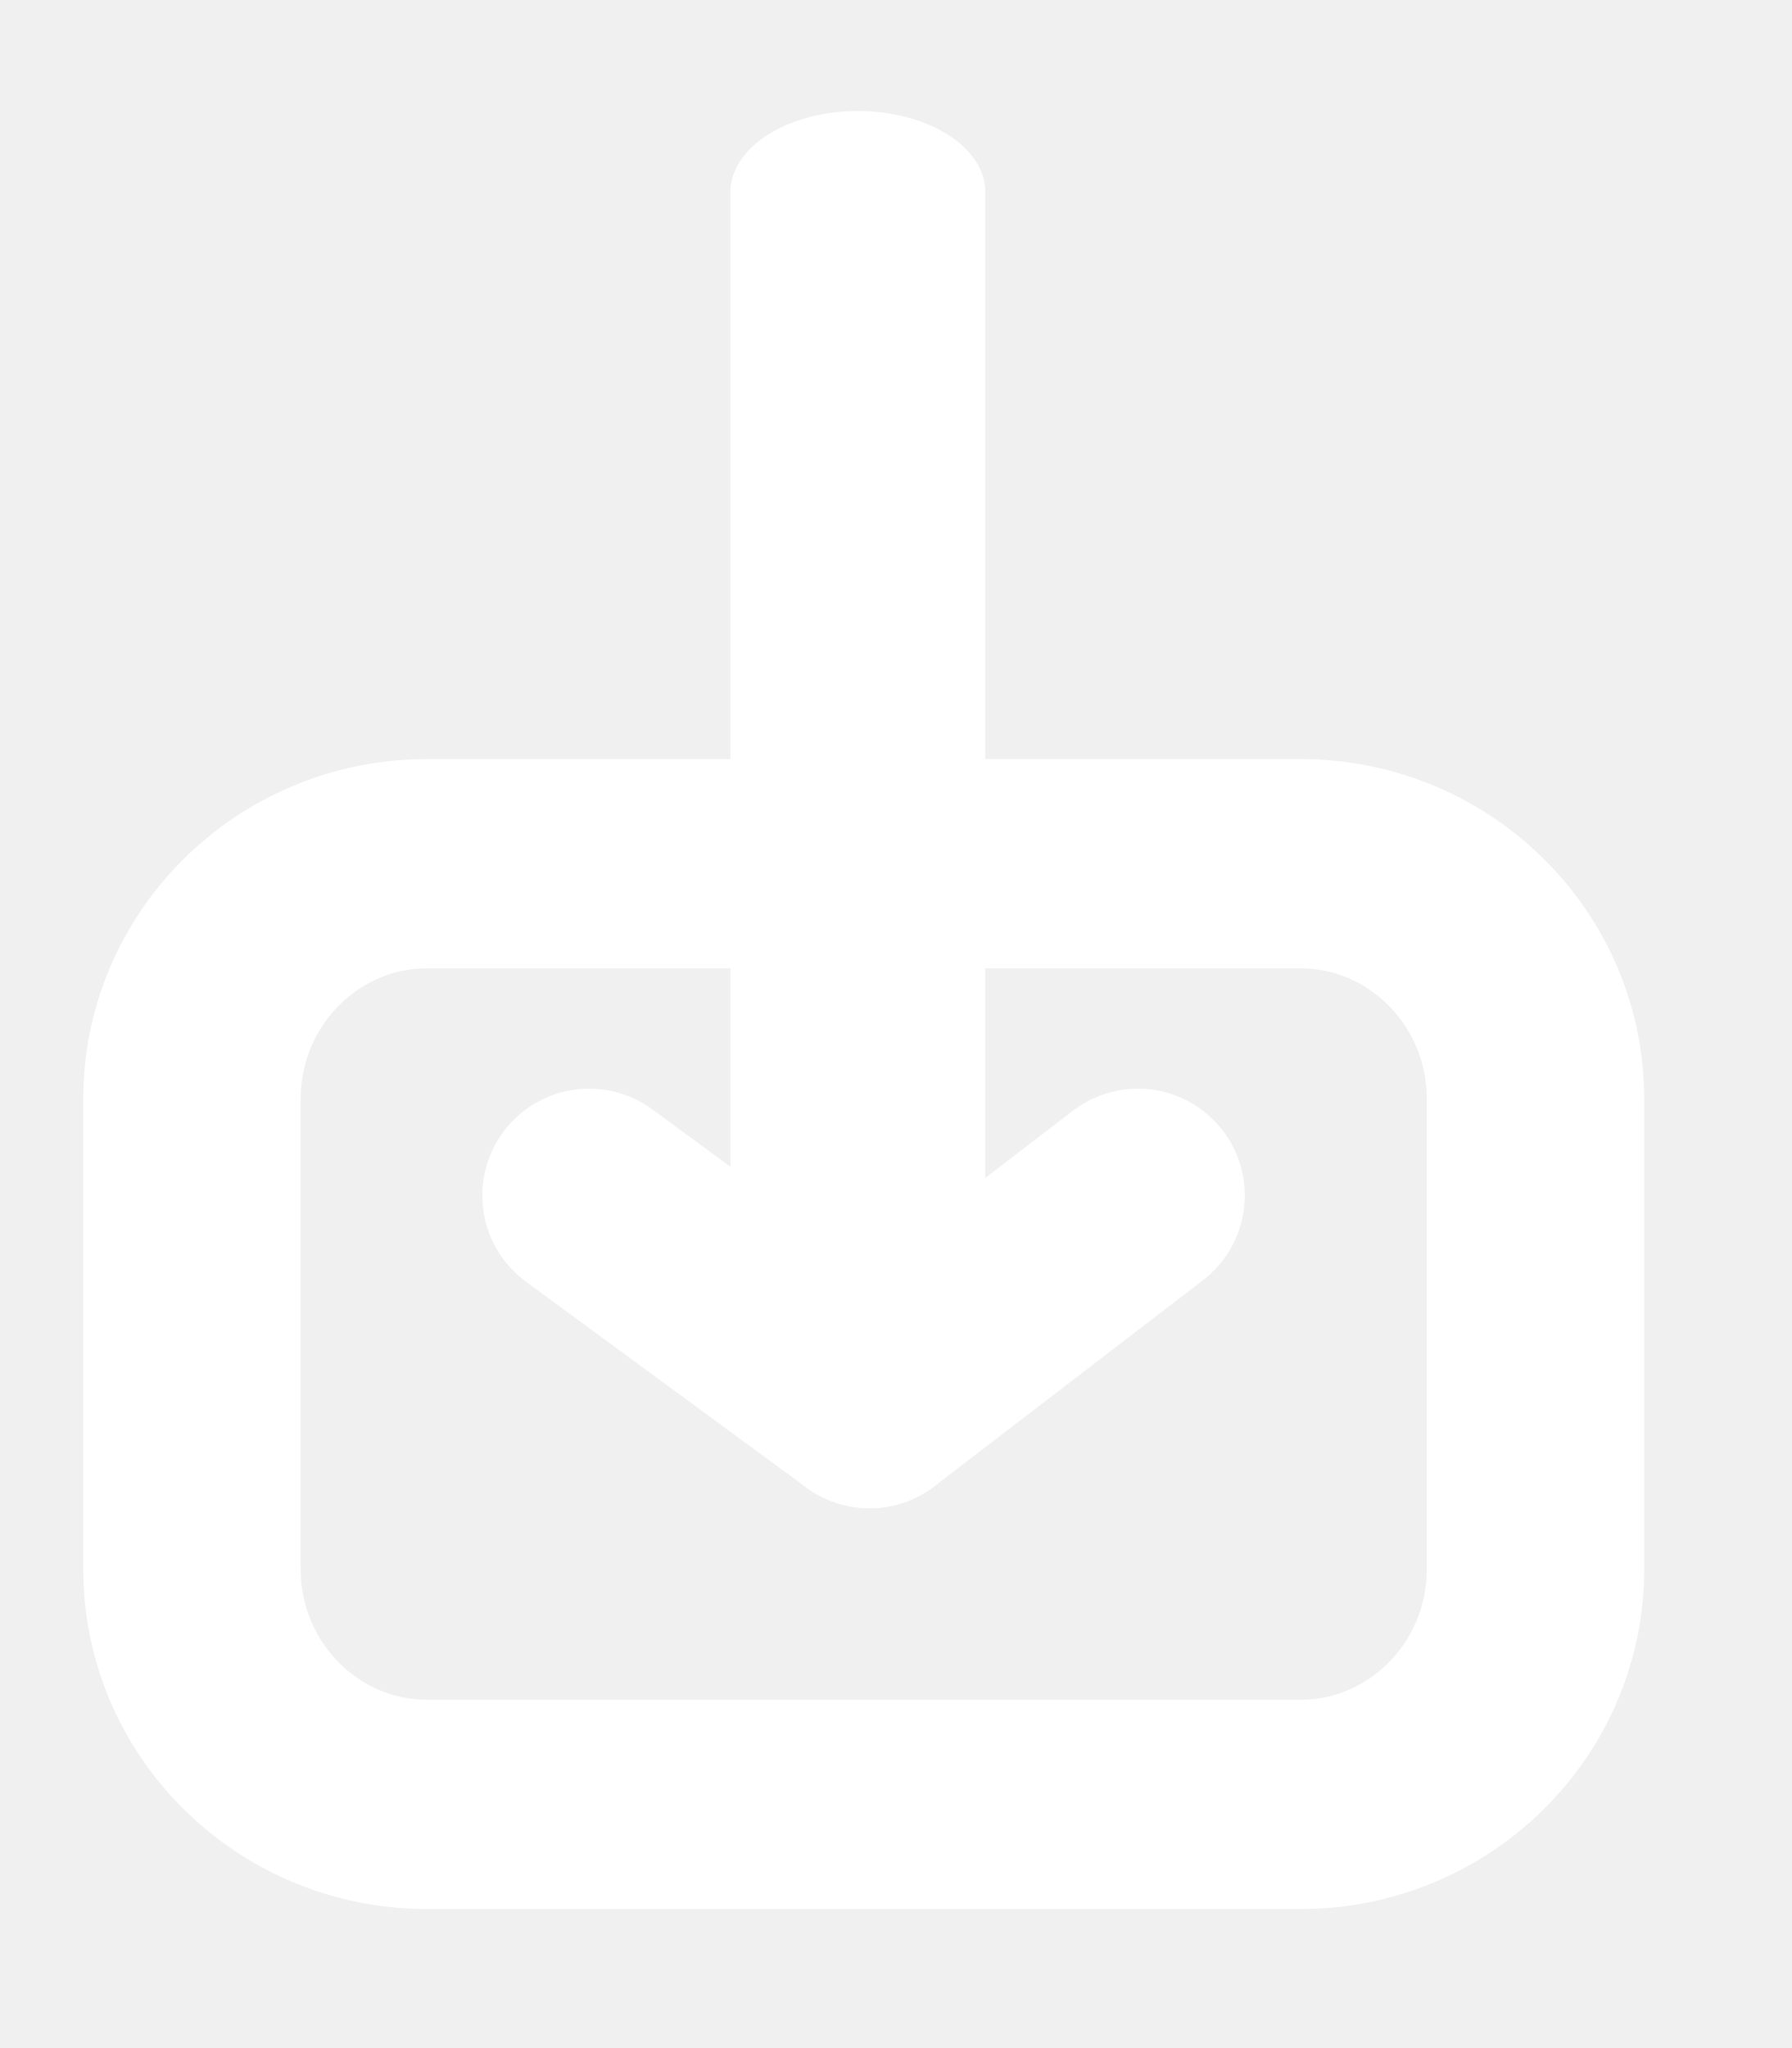
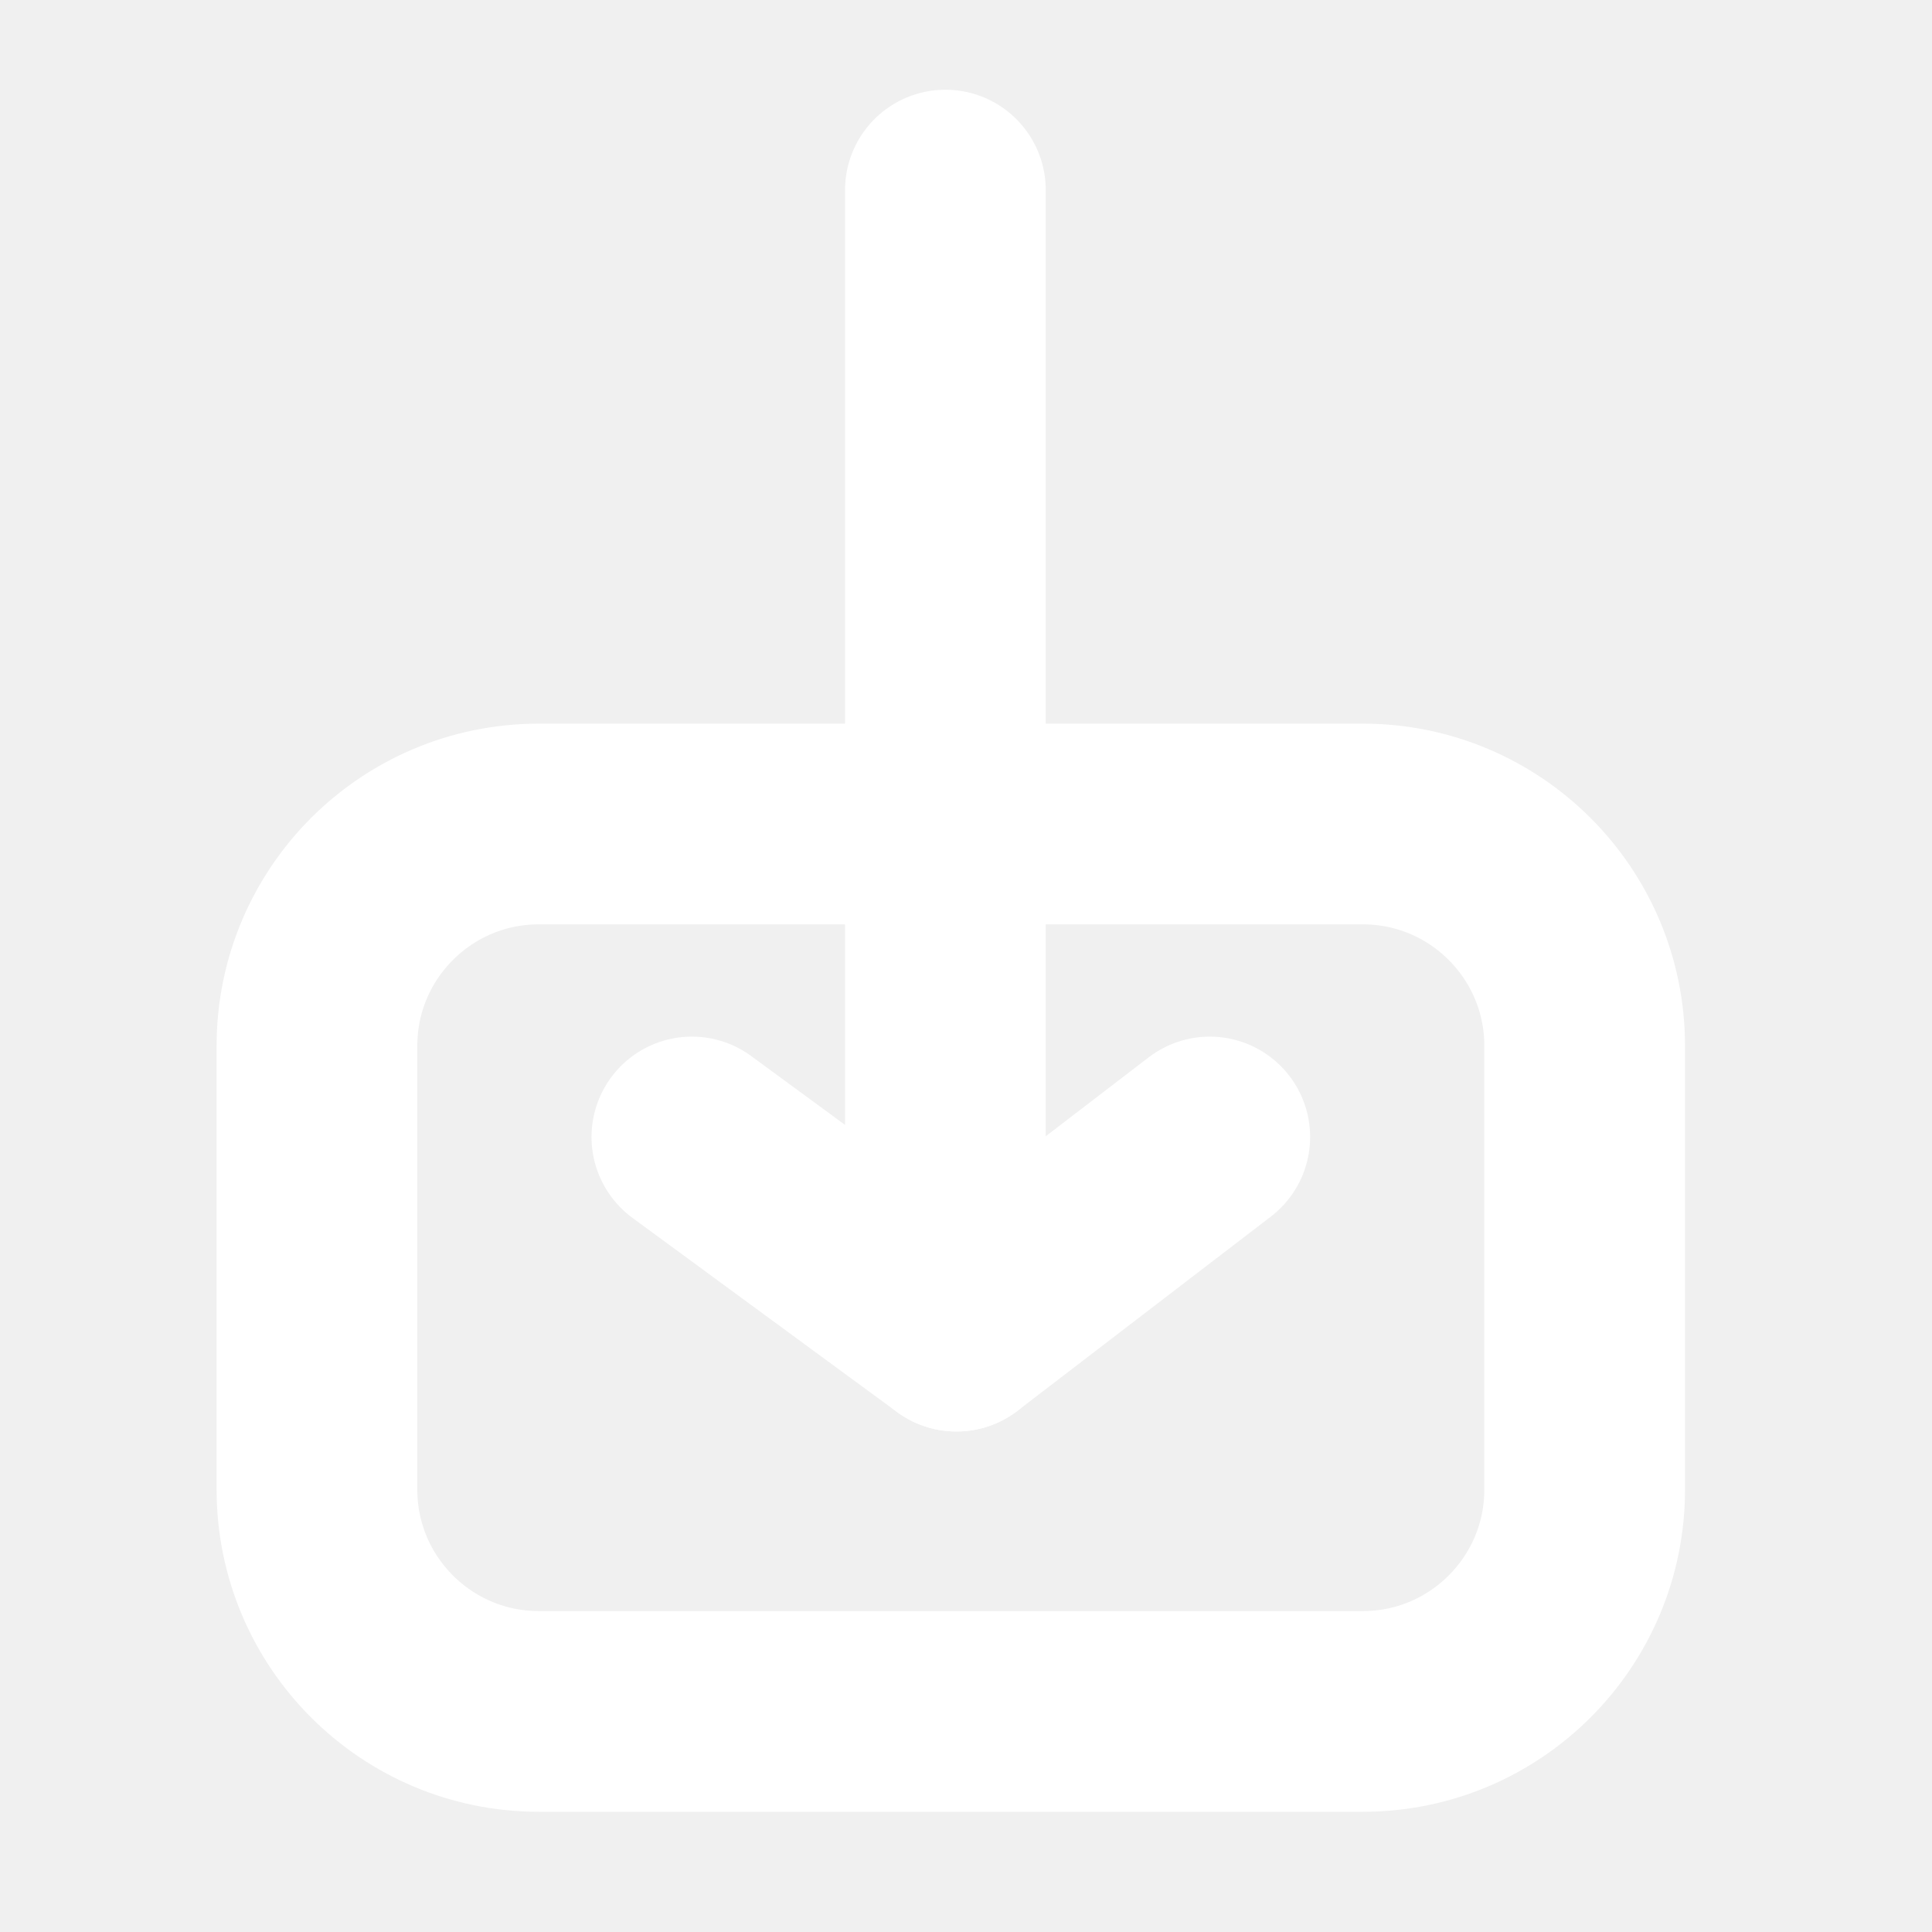
- <svg xmlns="http://www.w3.org/2000/svg" width="100%" height="100%" viewBox="0 0 21 24" version="1.1" xml:space="preserve" style="fill-rule:evenodd;clip-rule:evenodd;stroke-linecap:round;stroke-miterlimit:1.5;">
-   <g transform="matrix(1.33333,0,0,1.33333,-1012.53,-803.311)">
-     <g transform="matrix(1.07373,0,0,1.03346,-54.9477,-10)">
-       <path d="M771,602C771,600.896 770.137,600 769.075,600L761.925,600C760.863,600 760,600.896 760,602L760,606C760,607.104 760.863,608 761.925,608L769.075,608C770.137,608 771,607.104 771,606L771,602Z" style="fill:none;stroke:white;stroke-width:1.78px;" />
-     </g>
-     <g transform="matrix(1.34983,-5.07299e-15,-5.07299e-15,0.858984,-267.146,92.219)">
-       <path d="M766.087,607L766.087,596" style="fill:none;stroke:white;stroke-width:1.66px;" />
-     </g>
-     <g transform="matrix(1.1811,0,0,1.1811,-137.782,-100.945)">
-       <path d="M766.087,606L768.085,604.468" style="fill:none;stroke:white;stroke-width:1.59px;" />
-     </g>
-     <g transform="matrix(1.1811,0,0,1.1811,-137.782,-100.945)">
-       <path d="M766.087,606L764,604.468" style="fill:none;stroke:white;stroke-width:1.59px;" />
+ <svg xmlns="http://www.w3.org/2000/svg" width="100%" height="100%" viewBox="0 0 18 18" version="1.1" xml:space="preserve" style="fill-rule:evenodd;clip-rule:evenodd;stroke-linecap:round;stroke-miterlimit:1.5;">
+   <rect x="0" y="0" width="17.717" height="17.717" style="fill-opacity:0;" />
+   <g>
+     <path d="M14.764,9.744c0,-1.141 -0.926,-2.067 -2.067,-2.067l-7.677,0c-1.141,0 -2.067,0.926 -2.067,2.067l0,4.134c0,1.141 0.926,2.067 2.067,2.067l7.677,0c1.141,0 2.067,-0.926 2.067,-2.067l0,-4.134Z" style="fill:none;stroke:#fff;stroke-width:1.87px;" />
+     <g>
+       <path d="M8.808,11.22l0,-9.449" style="fill:none;stroke:#fff;stroke-width:1.87px;" />
+       <path d="M8.911,12.402l2.36,-1.809" style="fill:none;stroke:#fff;stroke-width:1.87px;" />
+       <path d="M8.911,12.402l-2.465,-1.809" style="fill:none;stroke:#fff;stroke-width:1.87px;" />
    </g>
  </g>
</svg>
